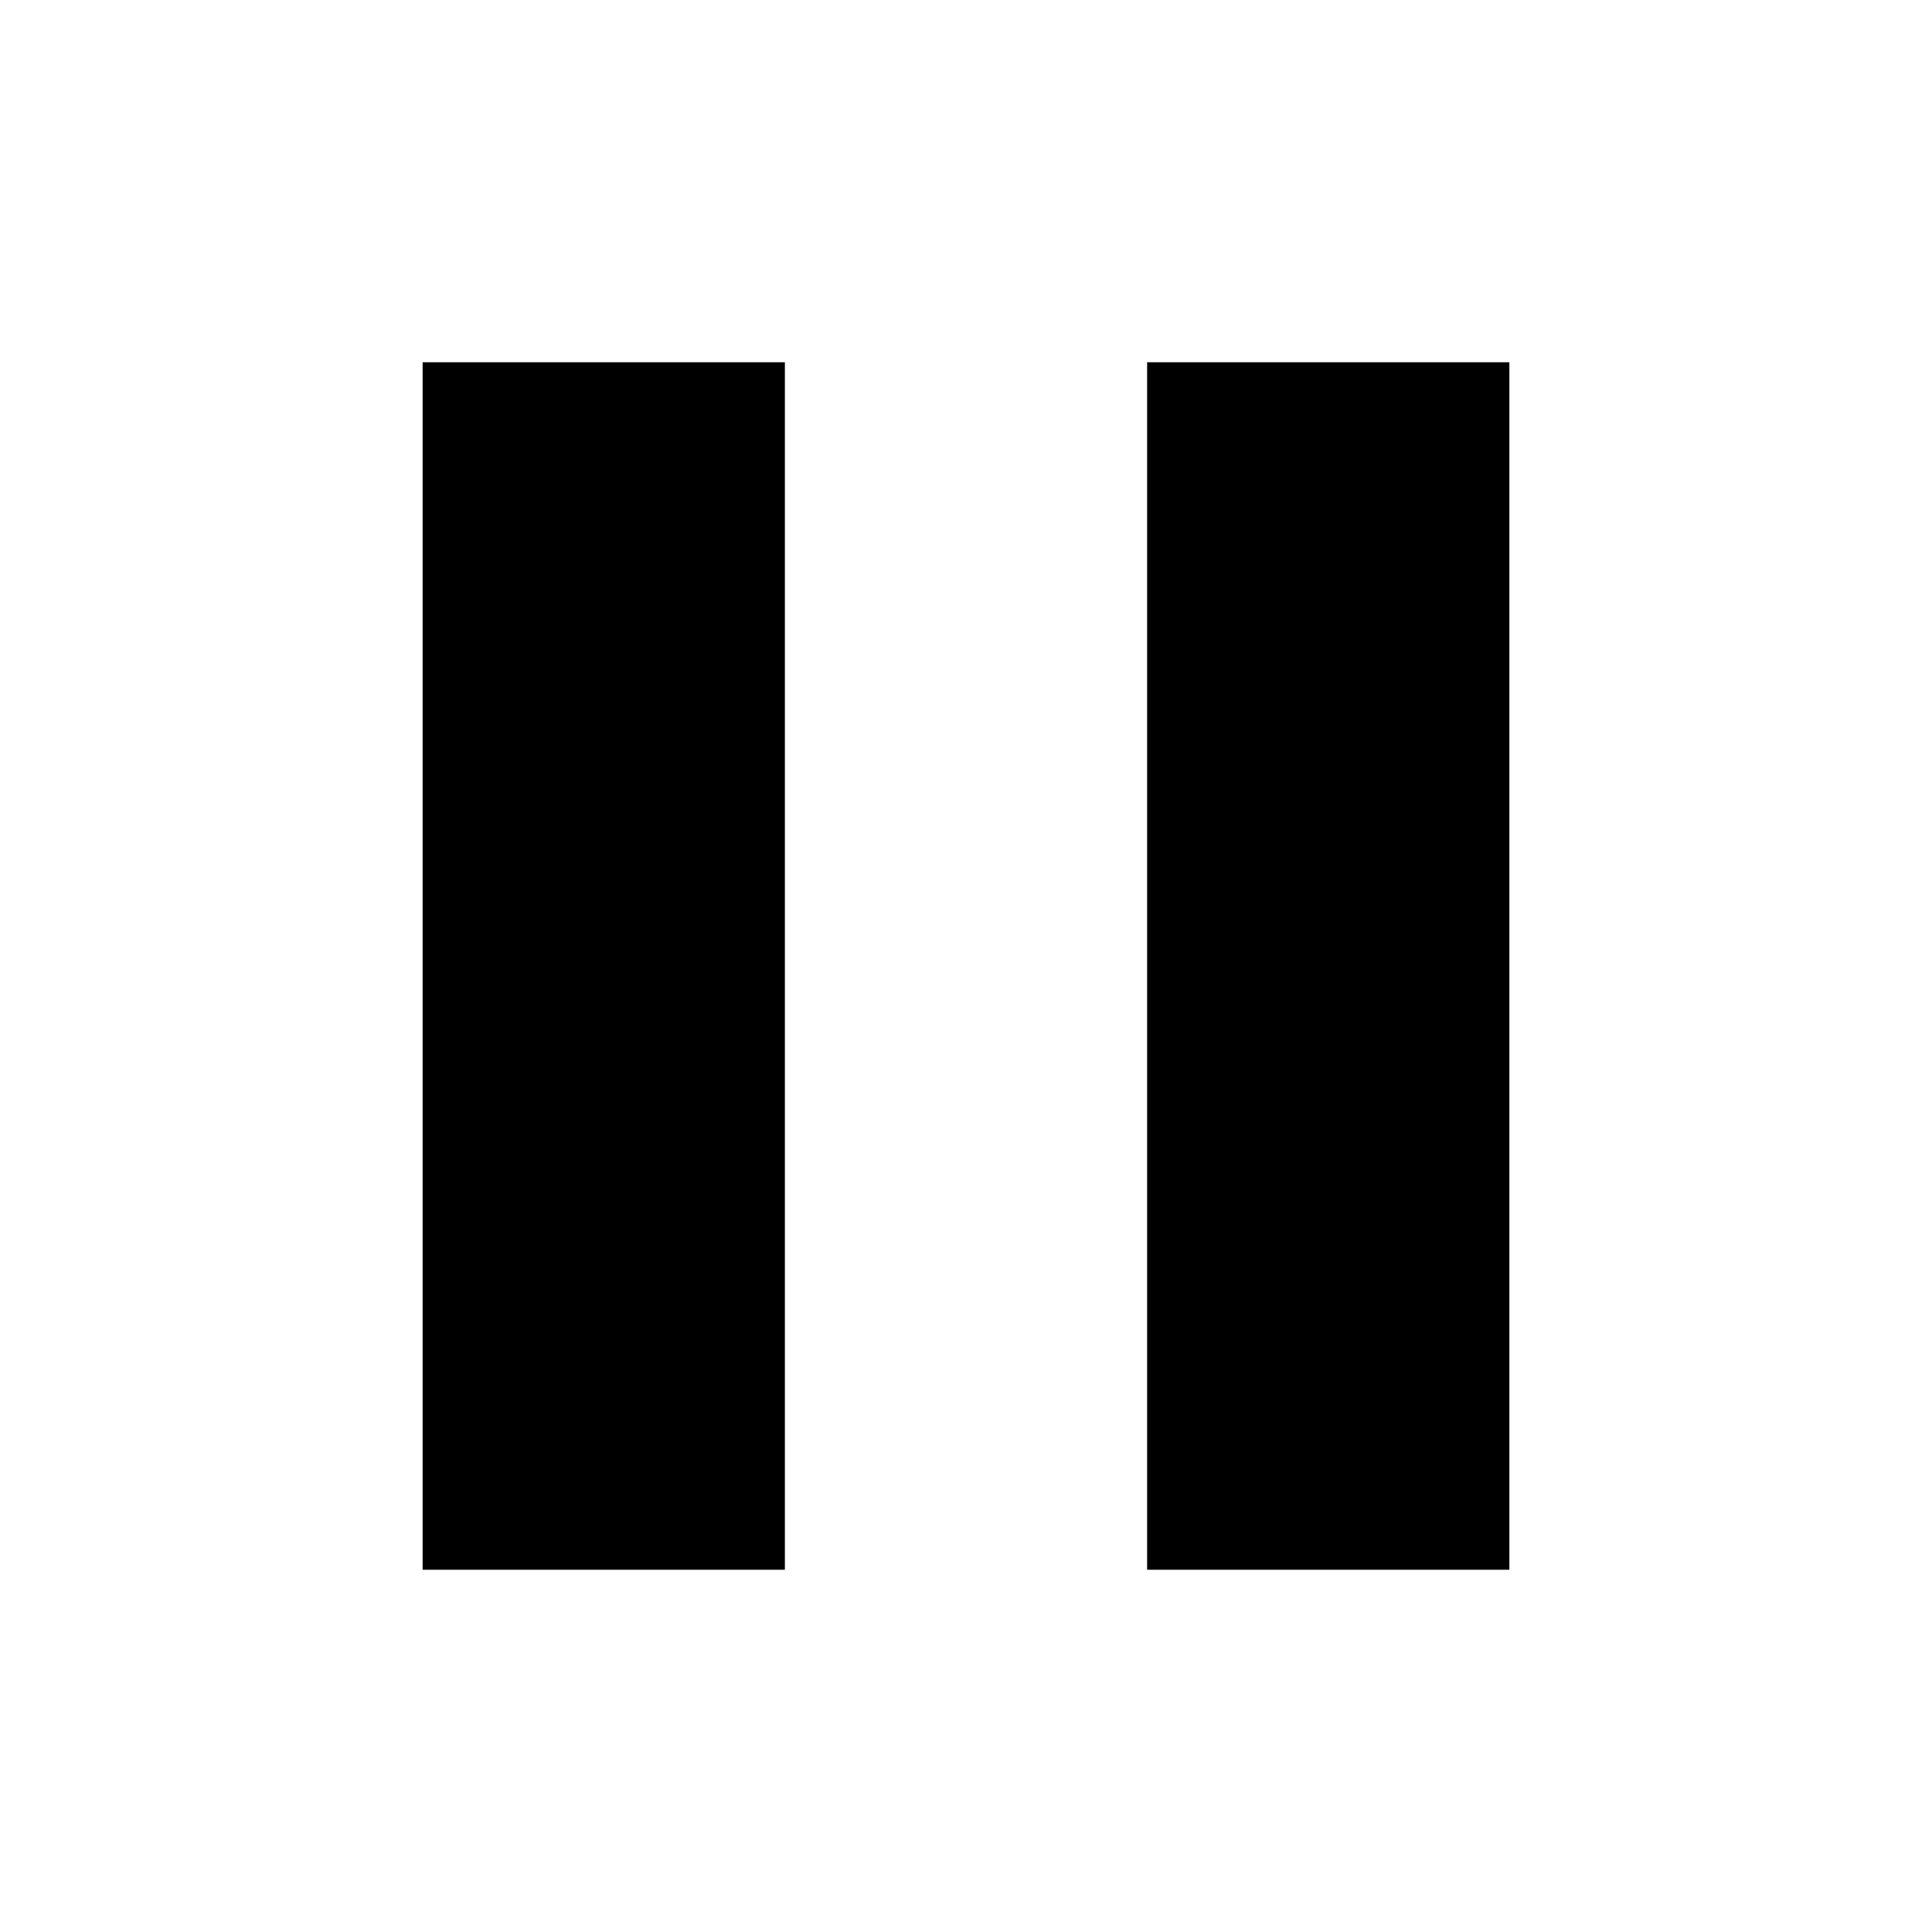
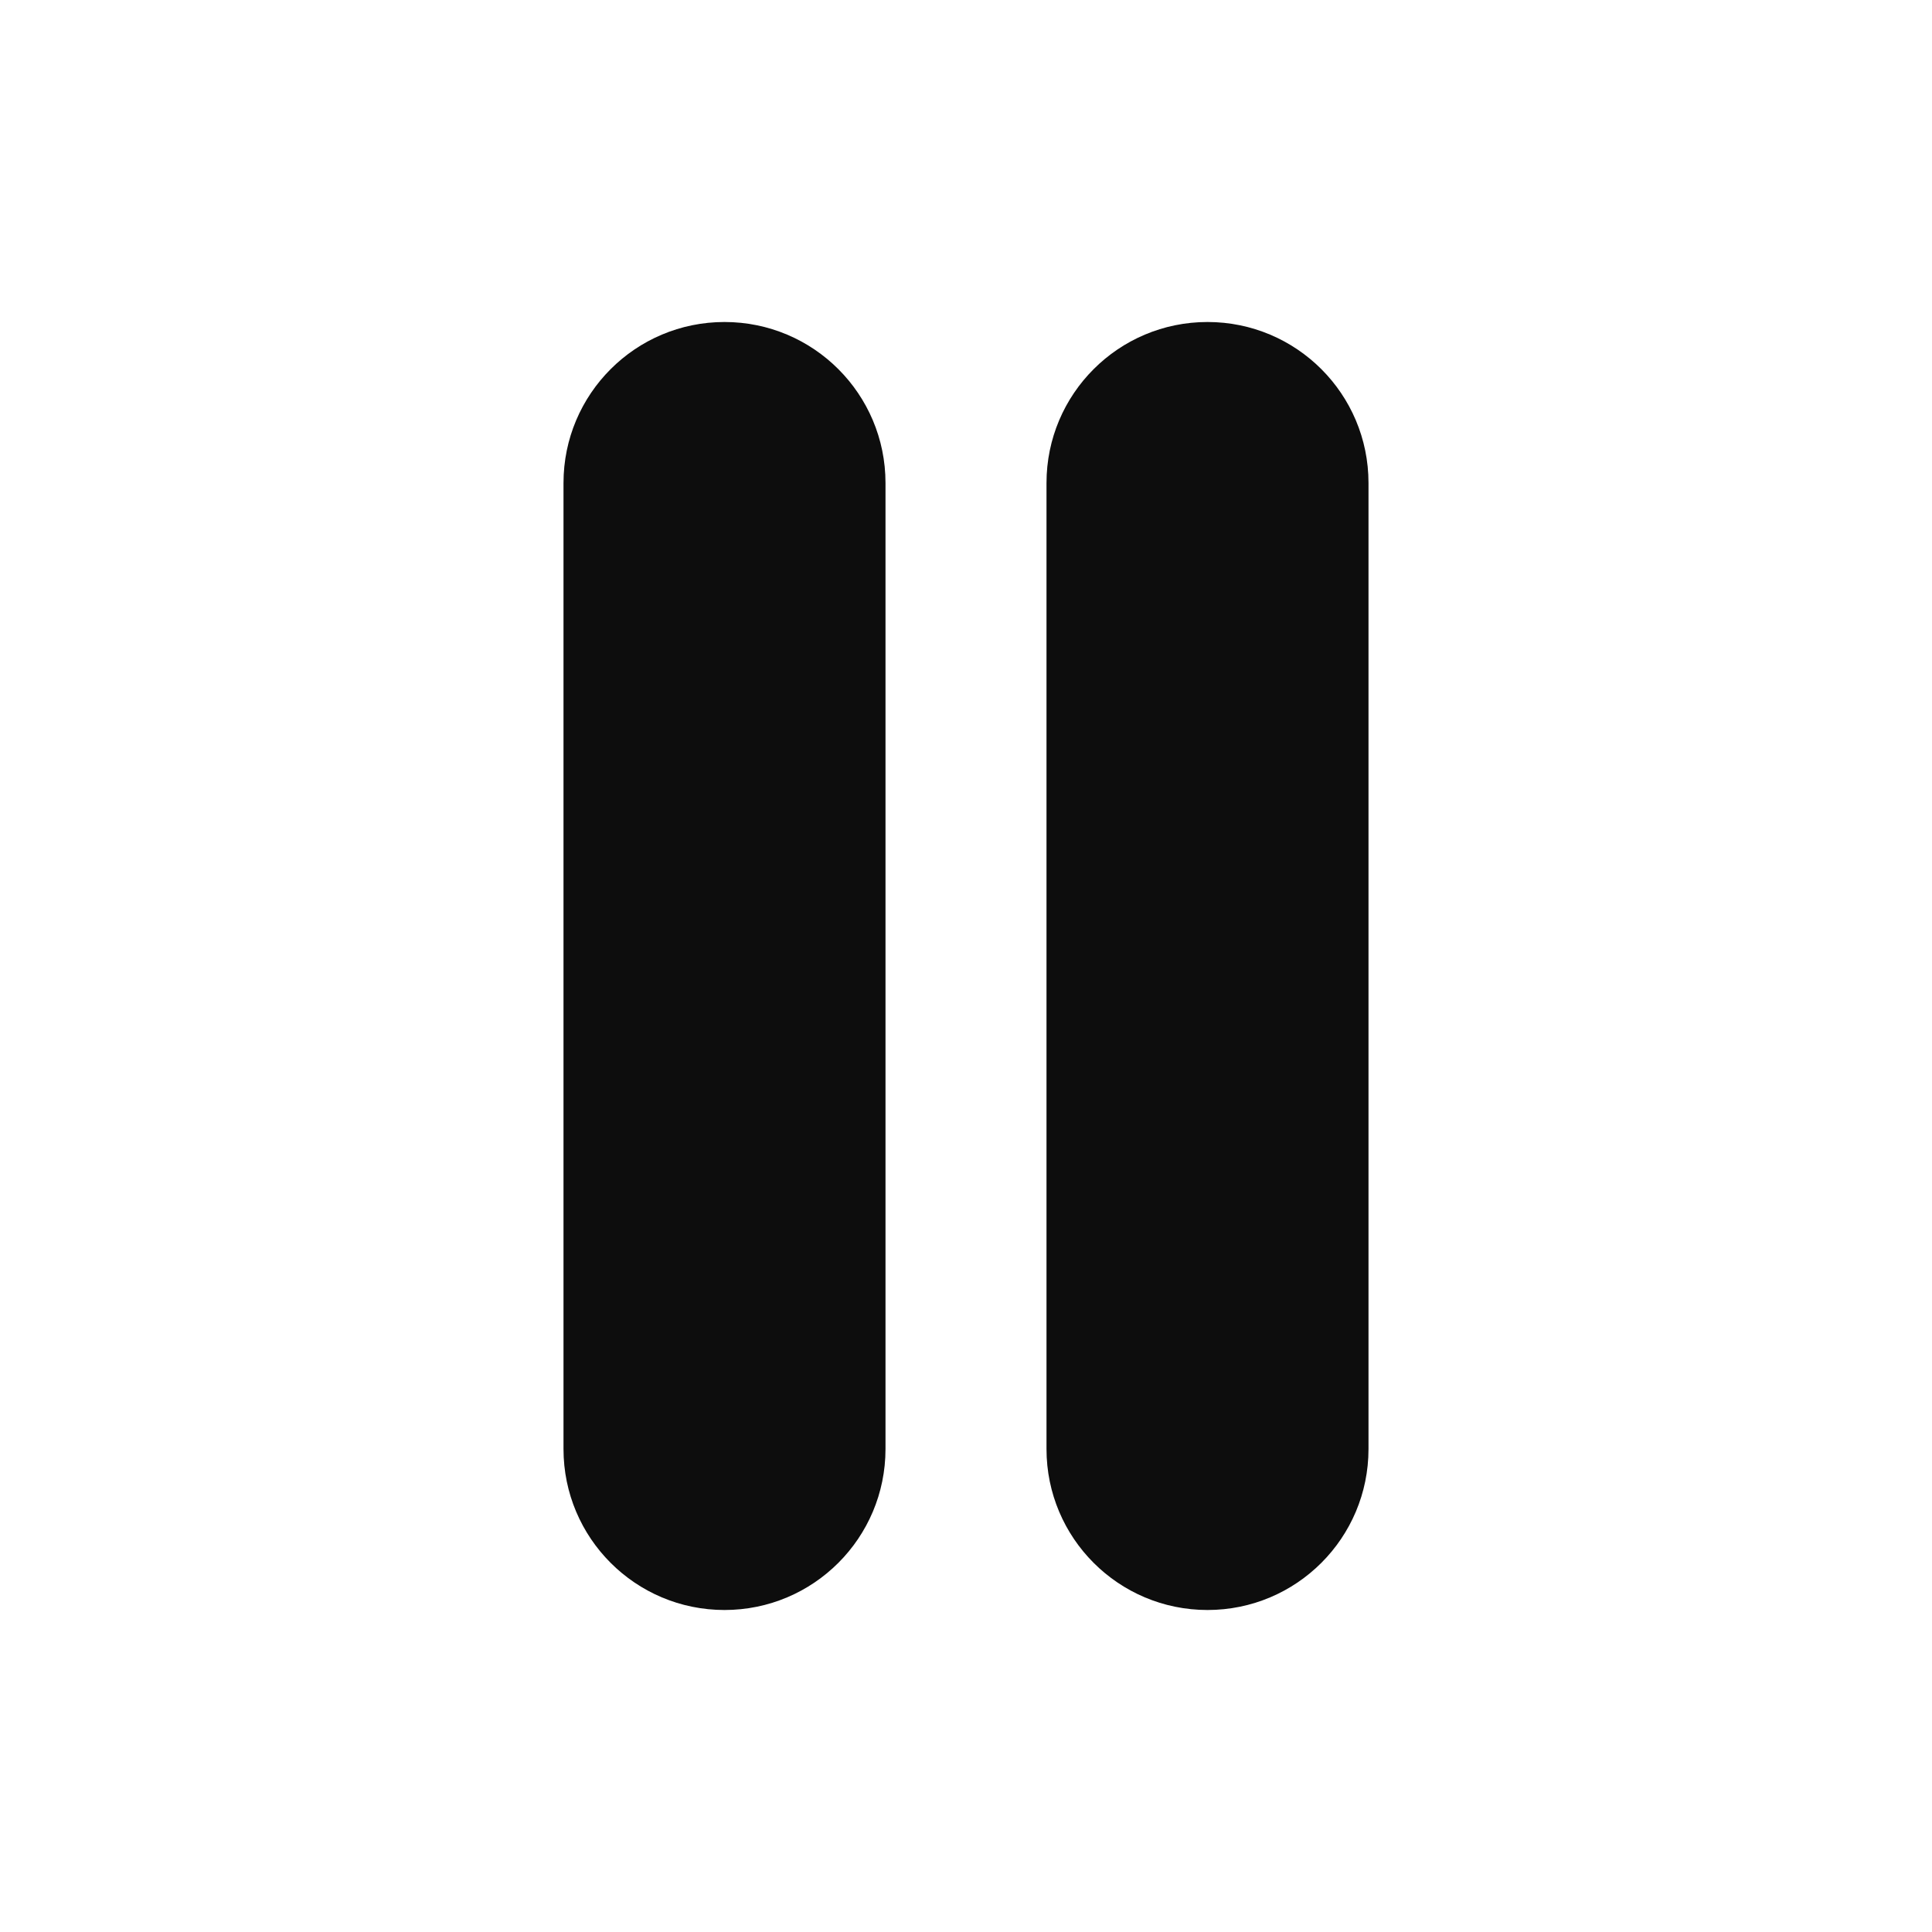
- <svg xmlns="http://www.w3.org/2000/svg" version="1.1" id="Layer_1" x="0px" y="0px" viewBox="0 0 16 16" style="enable-background:new 0 0 16 16;" xml:space="preserve">
-   <defs id="defs13" />
-   <style type="text/css" id="style2">
- 	.st0{fill:none;}
- </style>
-   <g id="g1774">
-     <rect style="fill:#000000;fill-opacity:1;stroke:none;stroke-width:2.058" id="rect1755" width="3" height="10" x="3.5" y="3" />
-     <rect style="fill:#000000;fill-opacity:1;stroke:none;stroke-width:2.058" id="rect1755-3" width="3" height="10" x="9.5" y="3" />
+ <svg xmlns="http://www.w3.org/2000/svg" width="24" height="24" viewBox="0 0 24 24" fill="none">
+   <g id="Player / pause-symbol">
+     <path id="Layer01" fill-rule="evenodd" clip-rule="evenodd" d="M9 4C10.105 4 11 4.895 11 6V18C11 19.105 10.105 20 9 20C7.895 20 7 19.105 7 18V6C7 4.895 7.895 4 9 4Z" fill="#0D0D0D" />
+     <path id="Layer02" fill-rule="evenodd" clip-rule="evenodd" d="M15 4C16.105 4 17 4.895 17 6V18C17 19.105 16.105 20 15 20C13.895 20 13 19.105 13 18V6C13 4.895 13.895 4 15 4Z" fill="#0D0D0D" />
  </g>
</svg>
